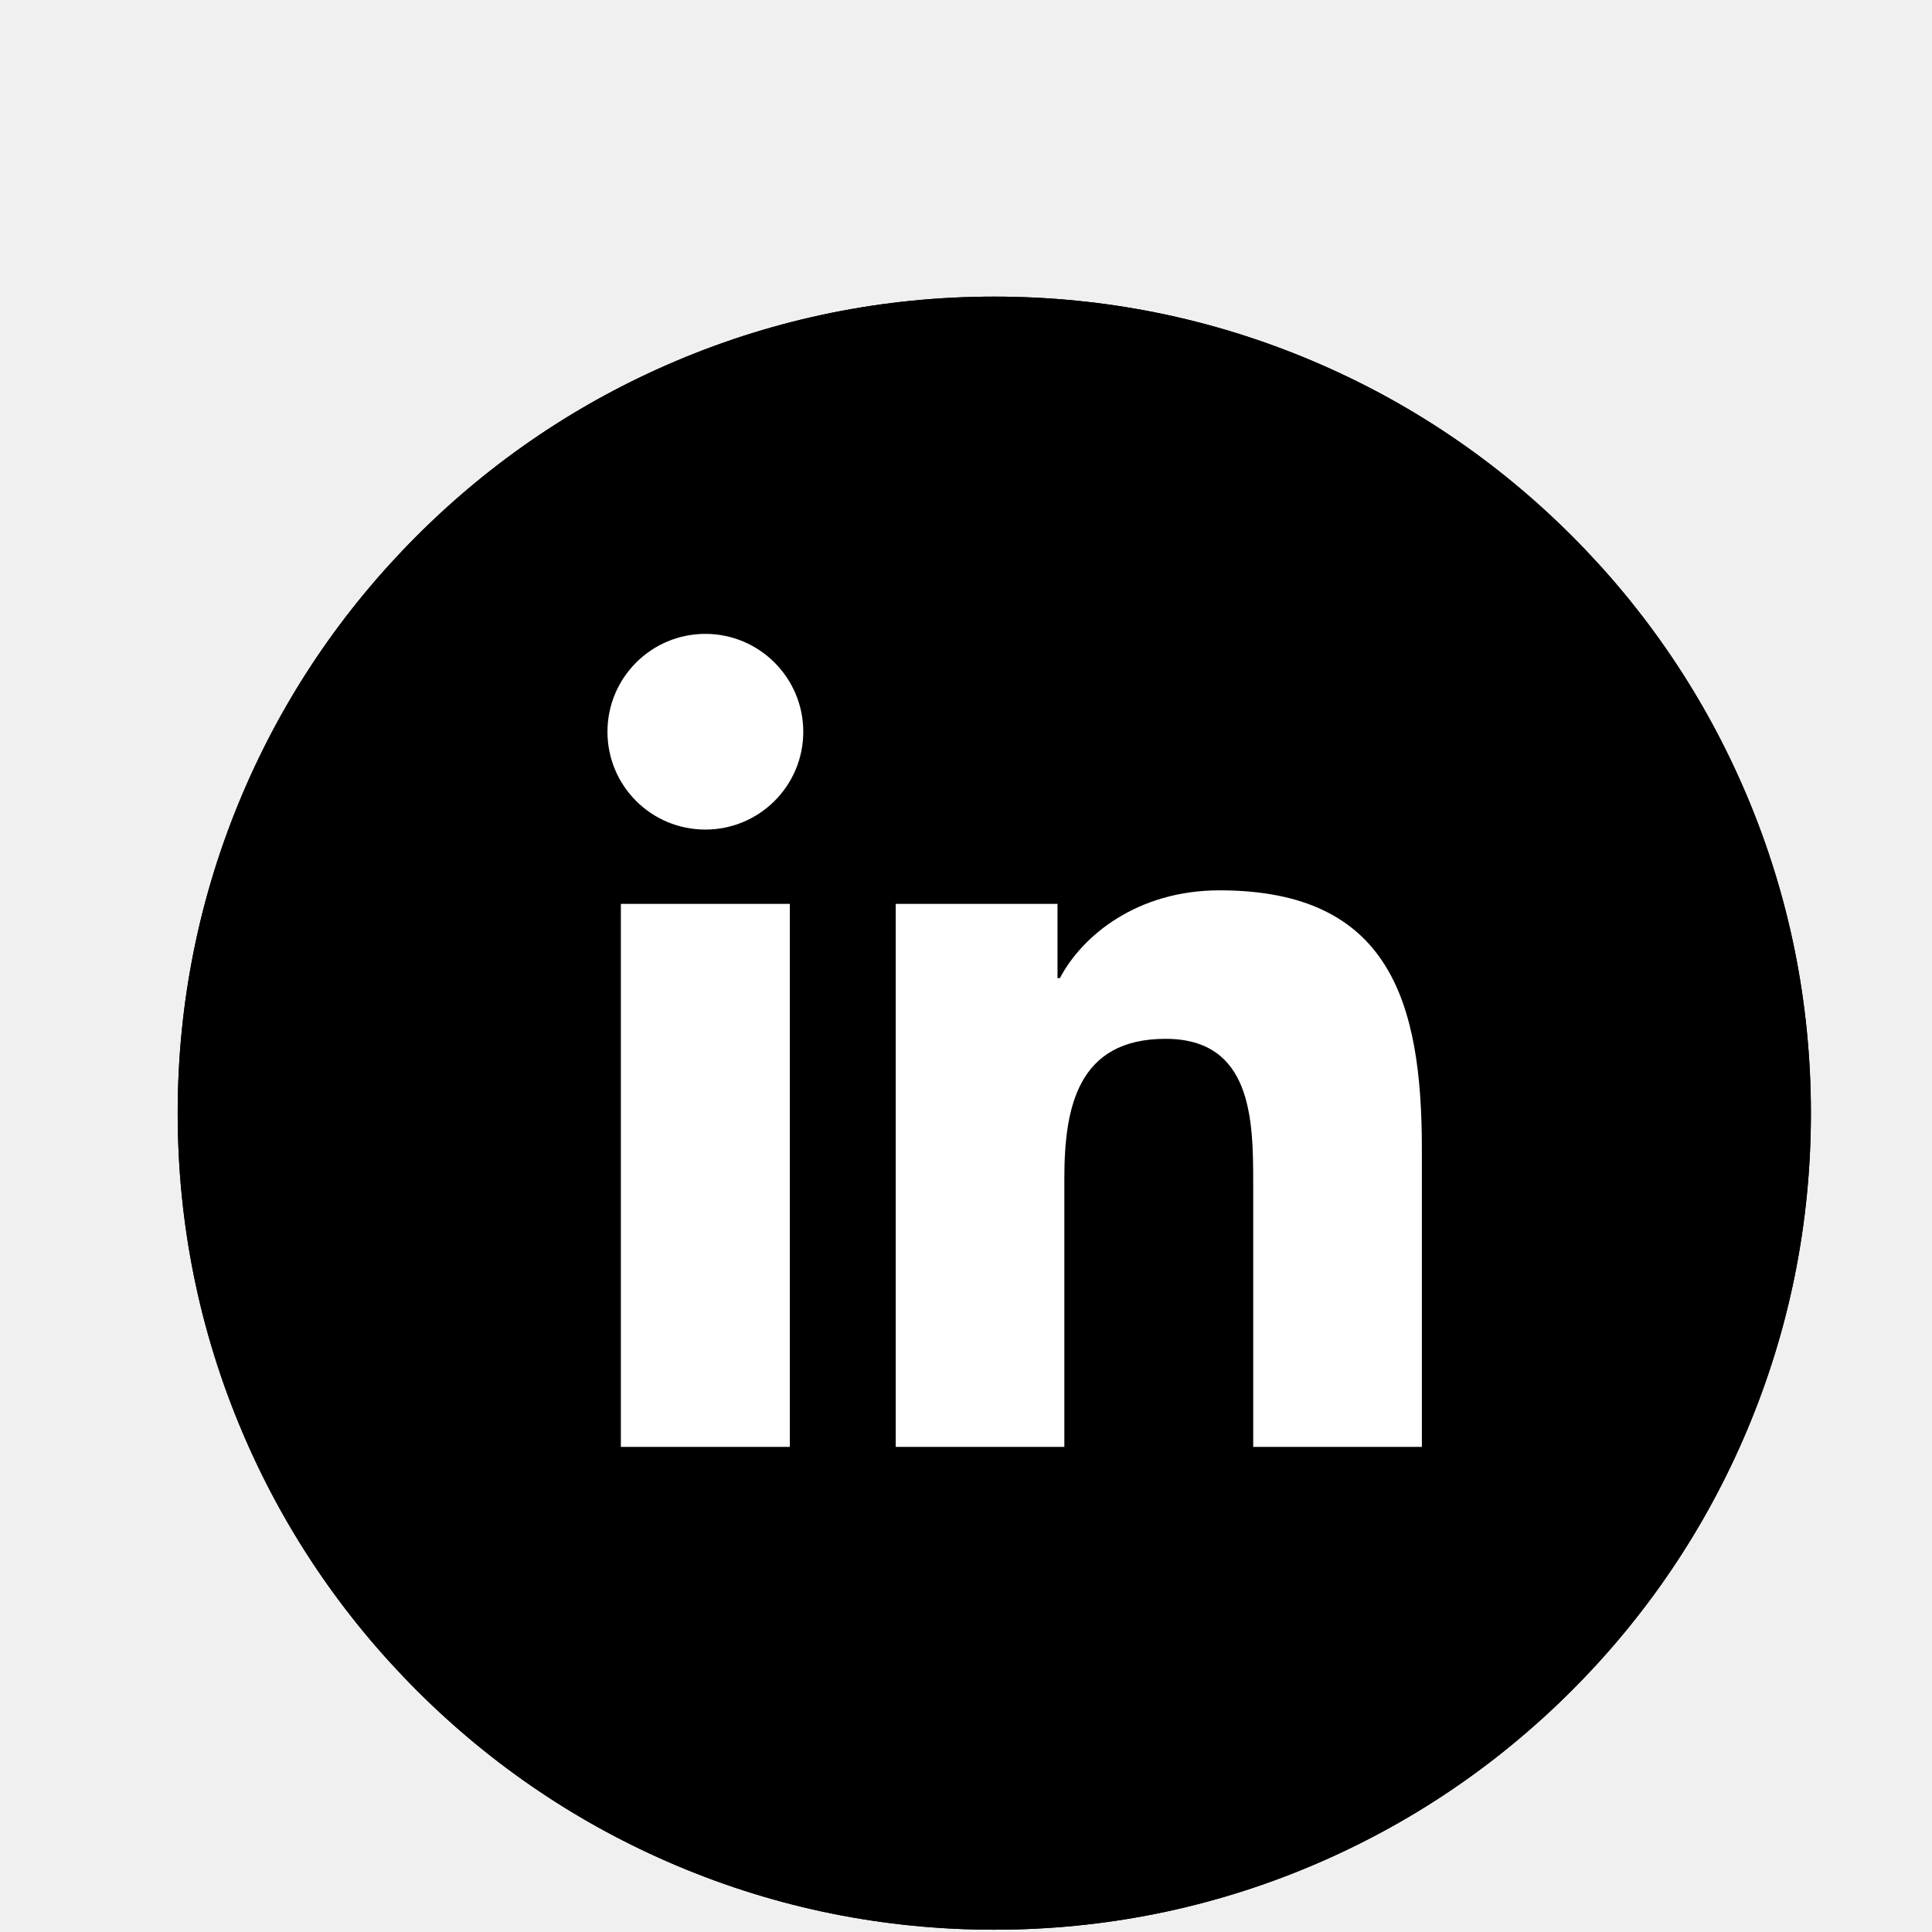
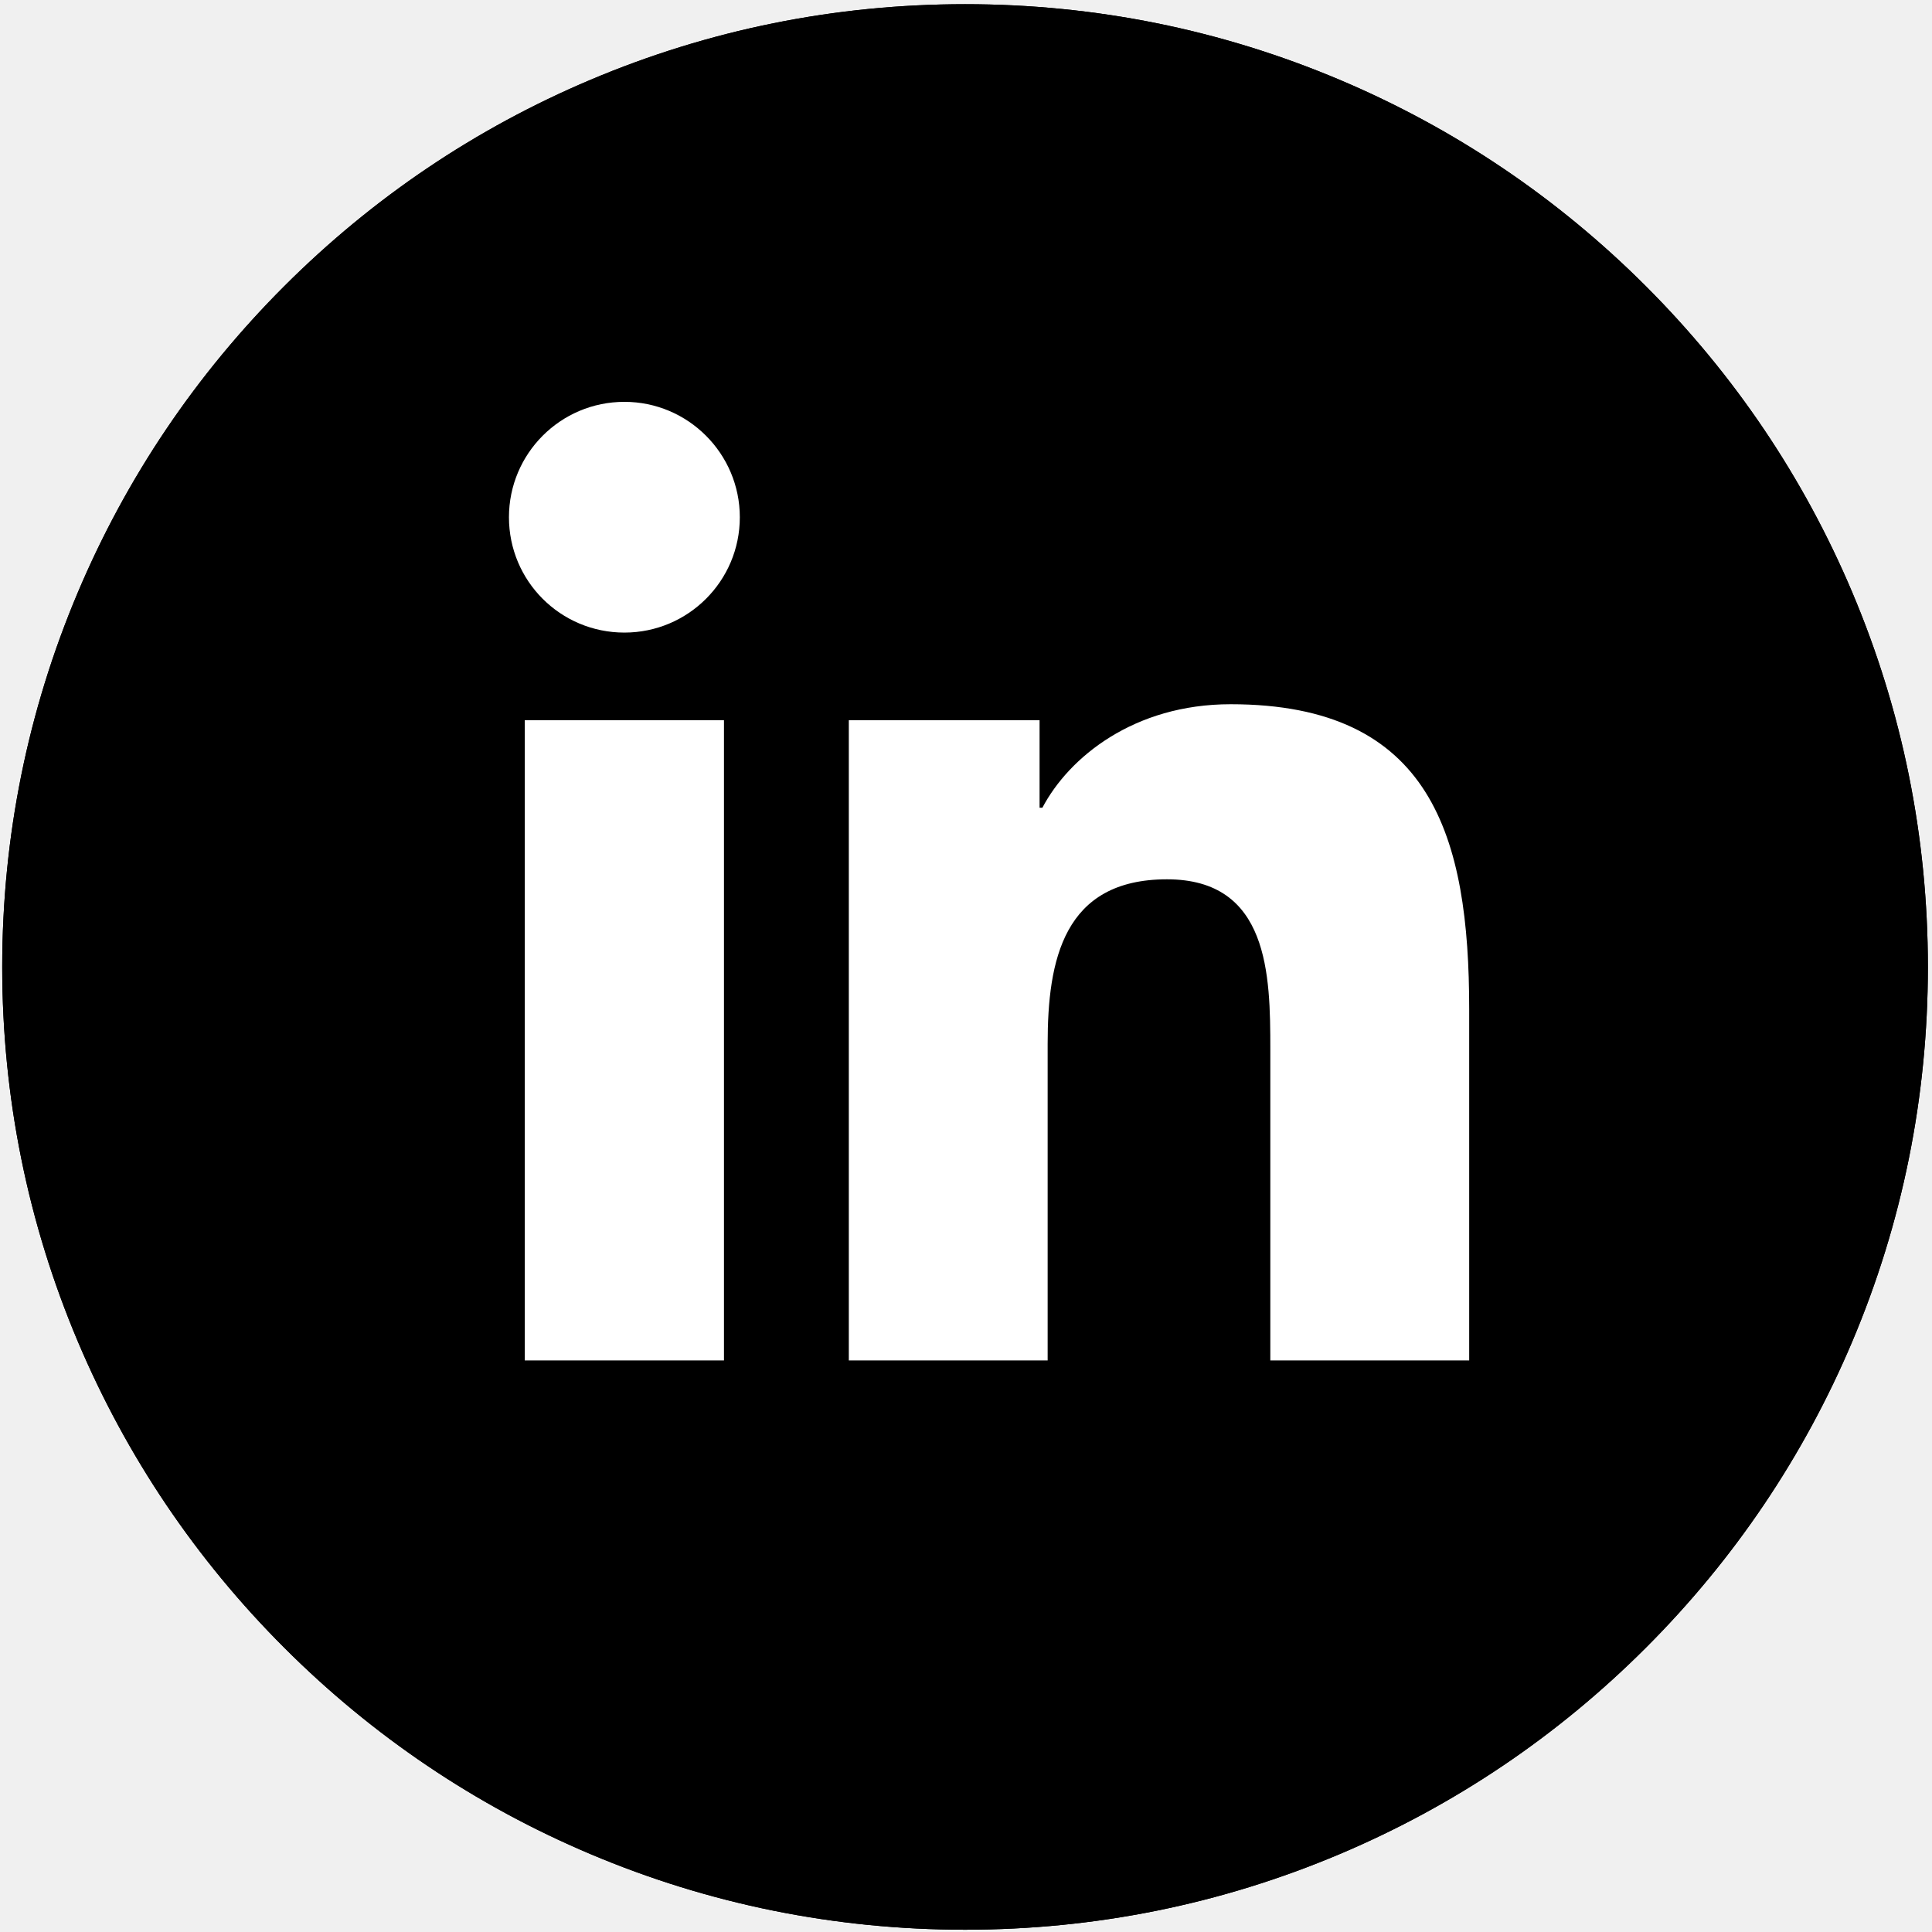
- <svg xmlns="http://www.w3.org/2000/svg" width="1024" height="1024" viewBox="0 0 1024 1024">
-   <path d="M527.03 1022.79c-58.416 0-115.102-11.446-168.484-34.022-51.547-21.8-97.835-52.998-137.578-92.732-39.744-39.734-70.952-86.017-92.755-137.557C105.63 705.1 94.18 648.414 94.18 590c0-58.416 11.45-115.102 34.032-168.48 21.804-51.54 53.01-97.82 92.755-137.557 39.744-39.734 86.03-70.934 137.578-92.73 53.383-22.574 110.068-34.02 168.485-34.02 58.4 0 115.077 11.445 168.45 34.02 51.54 21.798 97.82 52.998 137.56 92.73 39.74 39.736 70.945 86.018 92.748 137.557 22.58 53.38 34.03 110.064 34.03 168.48 0 58.414-11.45 115.1-34.03 168.478-21.803 51.54-53.008 97.82-92.747 137.557-39.737 39.733-86.02 70.935-137.56 92.732-53.37 22.577-110.047 34.022-168.45 34.022zm0-801.58c-98.52 0-191.145 38.36-260.81 108.014C196.55 398.878 158.18 491.49 158.18 590c0 98.51 38.37 191.122 108.038 260.776C335.885 920.43 428.51 958.79 527.03 958.79c98.492 0 191.1-38.36 260.757-108.013C857.453 781.12 895.82 688.507 895.82 590c0-98.508-38.367-191.12-108.033-260.778-69.658-69.652-162.263-108.01-260.756-108.01z" />
-   <path d="M554.19 852.754V612.137h80.818l12.077-93.815H554.19v-59.847c0-27.106 7.514-45.624 46.466-45.624l49.688-.037v-83.848c-8.587-1.11-38.07-3.72-72.384-3.72-71.58 0-120.615 43.67-120.615 123.95v69.126h-80.972v93.816h80.972v240.616h96.845z" />
+ <svg xmlns="http://www.w3.org/2000/svg" width="100%" height="100%" viewBox="0 0 1024 1024" version="1.1" xml:space="preserve" style="fill-rule:evenodd;clip-rule:evenodd;stroke-linejoin:round;stroke-miterlimit:1.414;">
+   <g transform="matrix(1.17906,0,0,1.17906,-109.864,-183.139)">
+     <path d="M527.03,1022.79C468.614,1022.79 411.928,1011.34 358.546,988.768C306.999,966.968 260.711,935.77 220.968,896.036C181.224,856.302 150.016,810.019 128.213,758.479C105.63,705.1 94.18,648.414 94.18,590C94.18,531.584 105.63,474.898 128.212,421.52C150.016,369.98 181.222,323.7 220.967,283.963C260.711,244.229 306.997,213.029 358.545,191.233C411.928,168.659 468.613,157.213 527.03,157.213C585.43,157.213 642.107,168.658 695.48,191.233C747.02,213.031 793.3,244.231 833.04,283.963C872.78,323.699 903.985,369.981 925.788,421.52C948.368,474.9 959.818,531.584 959.818,590C959.818,648.414 948.368,705.1 925.788,758.478C903.985,810.018 872.78,856.298 833.041,896.035C793.304,935.768 747.021,966.97 695.481,988.767C642.111,1011.34 585.434,1022.79 527.031,1022.79L527.03,1022.79ZM527.03,221.21C428.51,221.21 335.885,259.57 266.22,329.224C196.55,398.878 158.18,491.49 158.18,590C158.18,688.51 196.55,781.122 266.218,850.776C335.885,920.43 428.51,958.79 527.03,958.79C625.522,958.79 718.13,920.43 787.787,850.777C857.453,781.12 895.82,688.507 895.82,590C895.82,491.492 857.453,398.88 787.787,329.222C718.129,259.57 625.524,221.212 527.031,221.212L527.03,221.21Z" style="fill-rule:nonzero;" />
+   </g>
+   <g transform="matrix(1.17906,0,0,1.17906,-109.864,-183.139)">
+     <path d="M554.19,852.754L554.19,612.137L635.008,612.137L647.085,518.322L554.19,518.322L554.19,458.475C554.19,431.369 561.704,412.851 600.656,412.851L650.344,412.814L650.344,328.966C641.757,327.856 612.274,325.246 577.96,325.246C506.38,325.246 457.345,368.916 457.345,449.196L457.345,518.322L376.373,518.322L376.373,612.138L457.345,612.138L457.345,852.754L554.19,852.754Z" style="fill-rule:nonzero;" />
+   </g>
  <g>
-     <path d="M527.03 1022.79c-58.416 0-115.102-11.446-168.484-34.022-51.547-21.8-97.835-52.998-137.578-92.732-39.744-39.734-70.952-86.017-92.755-137.557C105.63 705.1 94.18 648.414 94.18 590c0-58.416 11.45-115.102 34.032-168.48 21.804-51.54 53.01-97.82 92.755-137.557 39.744-39.734 86.03-70.934 137.578-92.73 53.383-22.574 110.068-34.02 168.485-34.02 58.4 0 115.077 11.445 168.45 34.02 51.54 21.798 97.82 52.998 137.56 92.73 39.74 39.736 70.945 86.018 92.748 137.557 22.58 53.38 34.03 110.064 34.03 168.48 0 58.414-11.45 115.1-34.03 168.478-21.803 51.54-53.008 97.82-92.747 137.557-39.737 39.733-86.02 70.935-137.56 92.732-53.37 22.577-110.047 34.022-168.45 34.022z" />
-     <g fill="#FFF">
-       <path d="M373.87 335.966c28.614 0 51.88 23.305 51.88 51.88 0 28.654-23.266 51.845-51.88 51.845-28.75 0-51.902-23.19-51.902-51.843 0-28.577 23.152-51.88 51.9-51.88M329.074 479.08h89.552v287.795h-89.552V479.08zM474.747 479.08h85.75v39.35h1.26c11.92-22.654 41.11-46.533 84.625-46.533 90.506 0 107.24 59.6 107.24 137.117v157.86h-89.398V626.932c0-33.352-.61-76.332-46.457-76.332-46.57 0-53.64 36.37-53.64 73.926v142.35h-89.38V479.08z" />
+     <g transform="matrix(1.17906,0,0,1.17906,-109.864,-183.139)">
+       <path d="M527.03,1022.79C468.614,1022.79 411.928,1011.34 358.546,988.768C306.999,966.968 260.711,935.77 220.968,896.036C181.224,856.302 150.016,810.019 128.213,758.479C105.63,705.1 94.18,648.414 94.18,590C94.18,531.584 105.63,474.898 128.212,421.52C150.016,369.98 181.222,323.7 220.967,283.963C260.711,244.229 306.997,213.029 358.545,191.233C411.928,168.659 468.613,157.213 527.03,157.213C585.43,157.213 642.107,168.658 695.48,191.233C747.02,213.031 793.3,244.231 833.04,283.963C872.78,323.699 903.985,369.981 925.788,421.52C948.368,474.9 959.818,531.584 959.818,590C959.818,648.414 948.368,705.1 925.788,758.478C903.985,810.018 872.78,856.298 833.041,896.035C793.304,935.768 747.021,966.97 695.481,988.767C642.111,1011.34 585.434,1022.79 527.031,1022.79L527.03,1022.79Z" style="fill-rule:nonzero;" />
+     </g>
+     <g transform="matrix(1.17906,0,0,1.17906,-109.864,-183.139)">
+       <path d="M373.87,335.966C402.484,335.966 425.75,359.271 425.75,387.846C425.75,416.5 402.484,439.691 373.87,439.691C345.12,439.691 321.968,416.501 321.968,387.848C321.968,359.271 345.12,335.968 373.868,335.968M329.074,479.08L418.626,479.08L418.626,766.875L329.074,766.875L329.074,479.08ZM474.747,479.08L560.497,479.08L560.497,518.43L561.757,518.43C573.677,495.776 602.867,471.897 646.382,471.897C736.888,471.897 753.622,531.497 753.622,609.014L753.622,766.874L664.224,766.874L664.224,626.932C664.224,593.58 663.614,550.6 617.767,550.6C571.197,550.6 564.127,586.97 564.127,624.526L564.127,766.876L474.747,766.876L474.747,479.08L474.747,479.08Z" style="fill:white;fill-rule:nonzero;" />
    </g>
  </g>
</svg>
